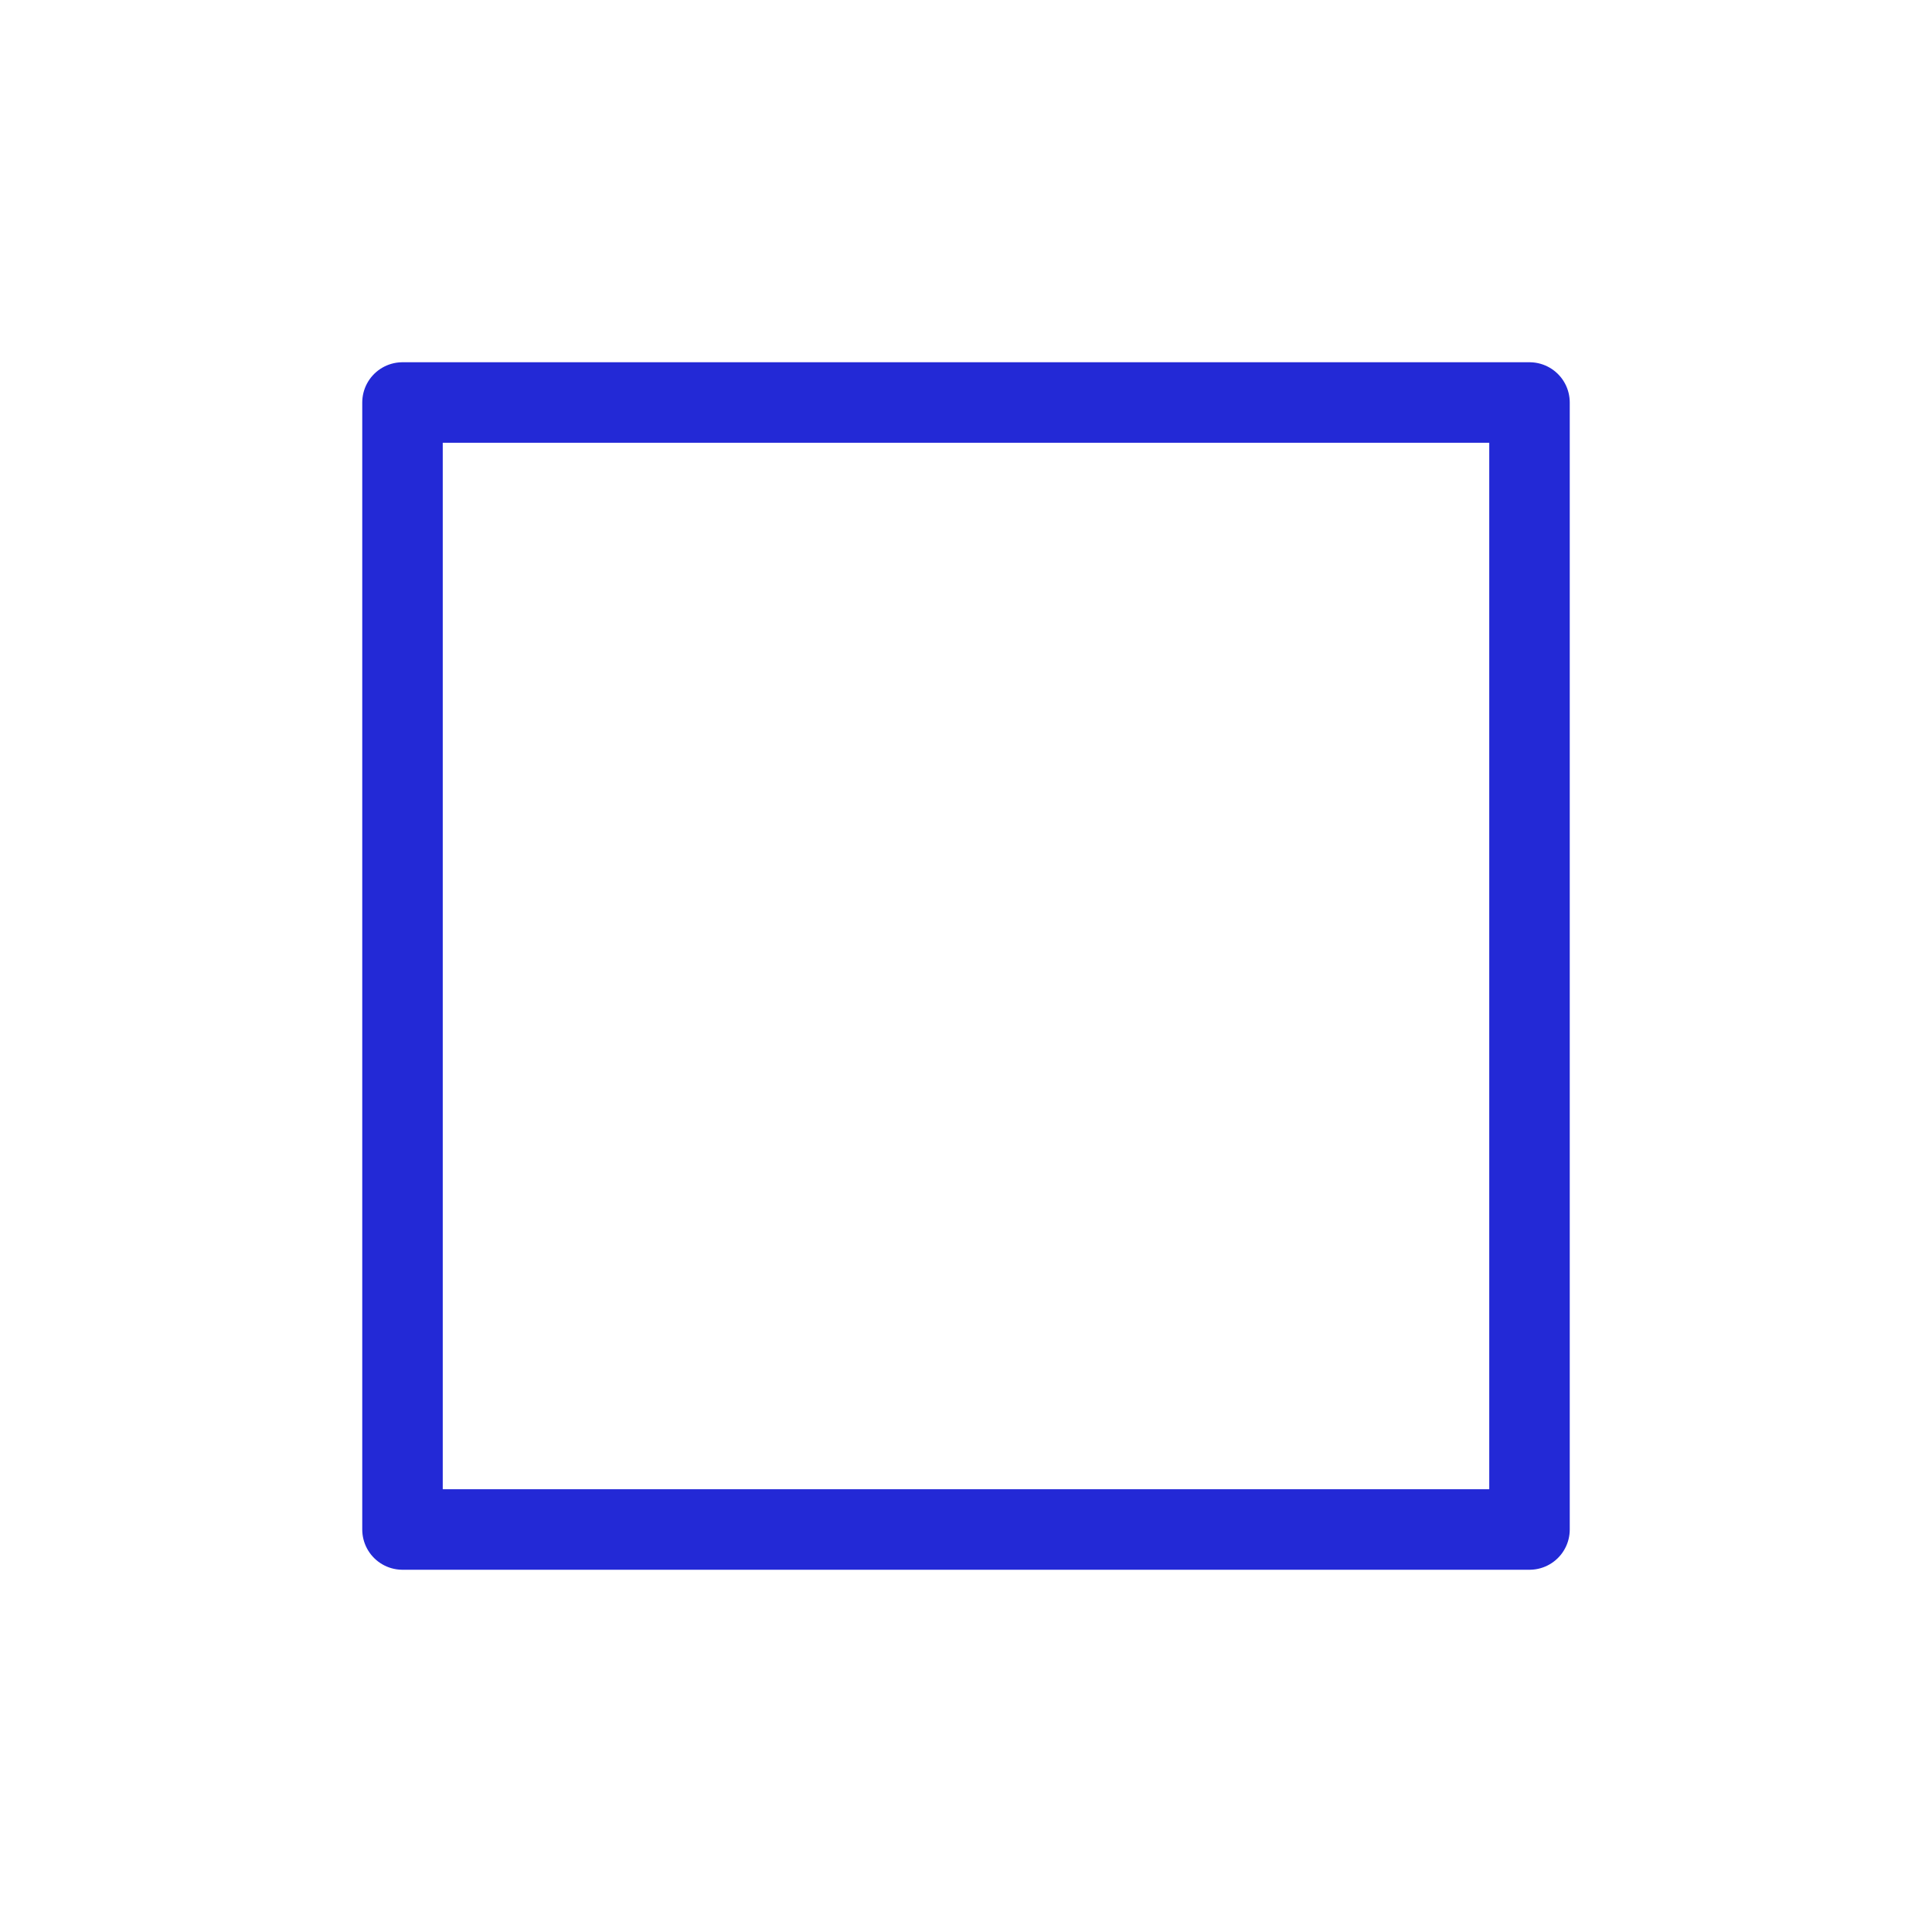
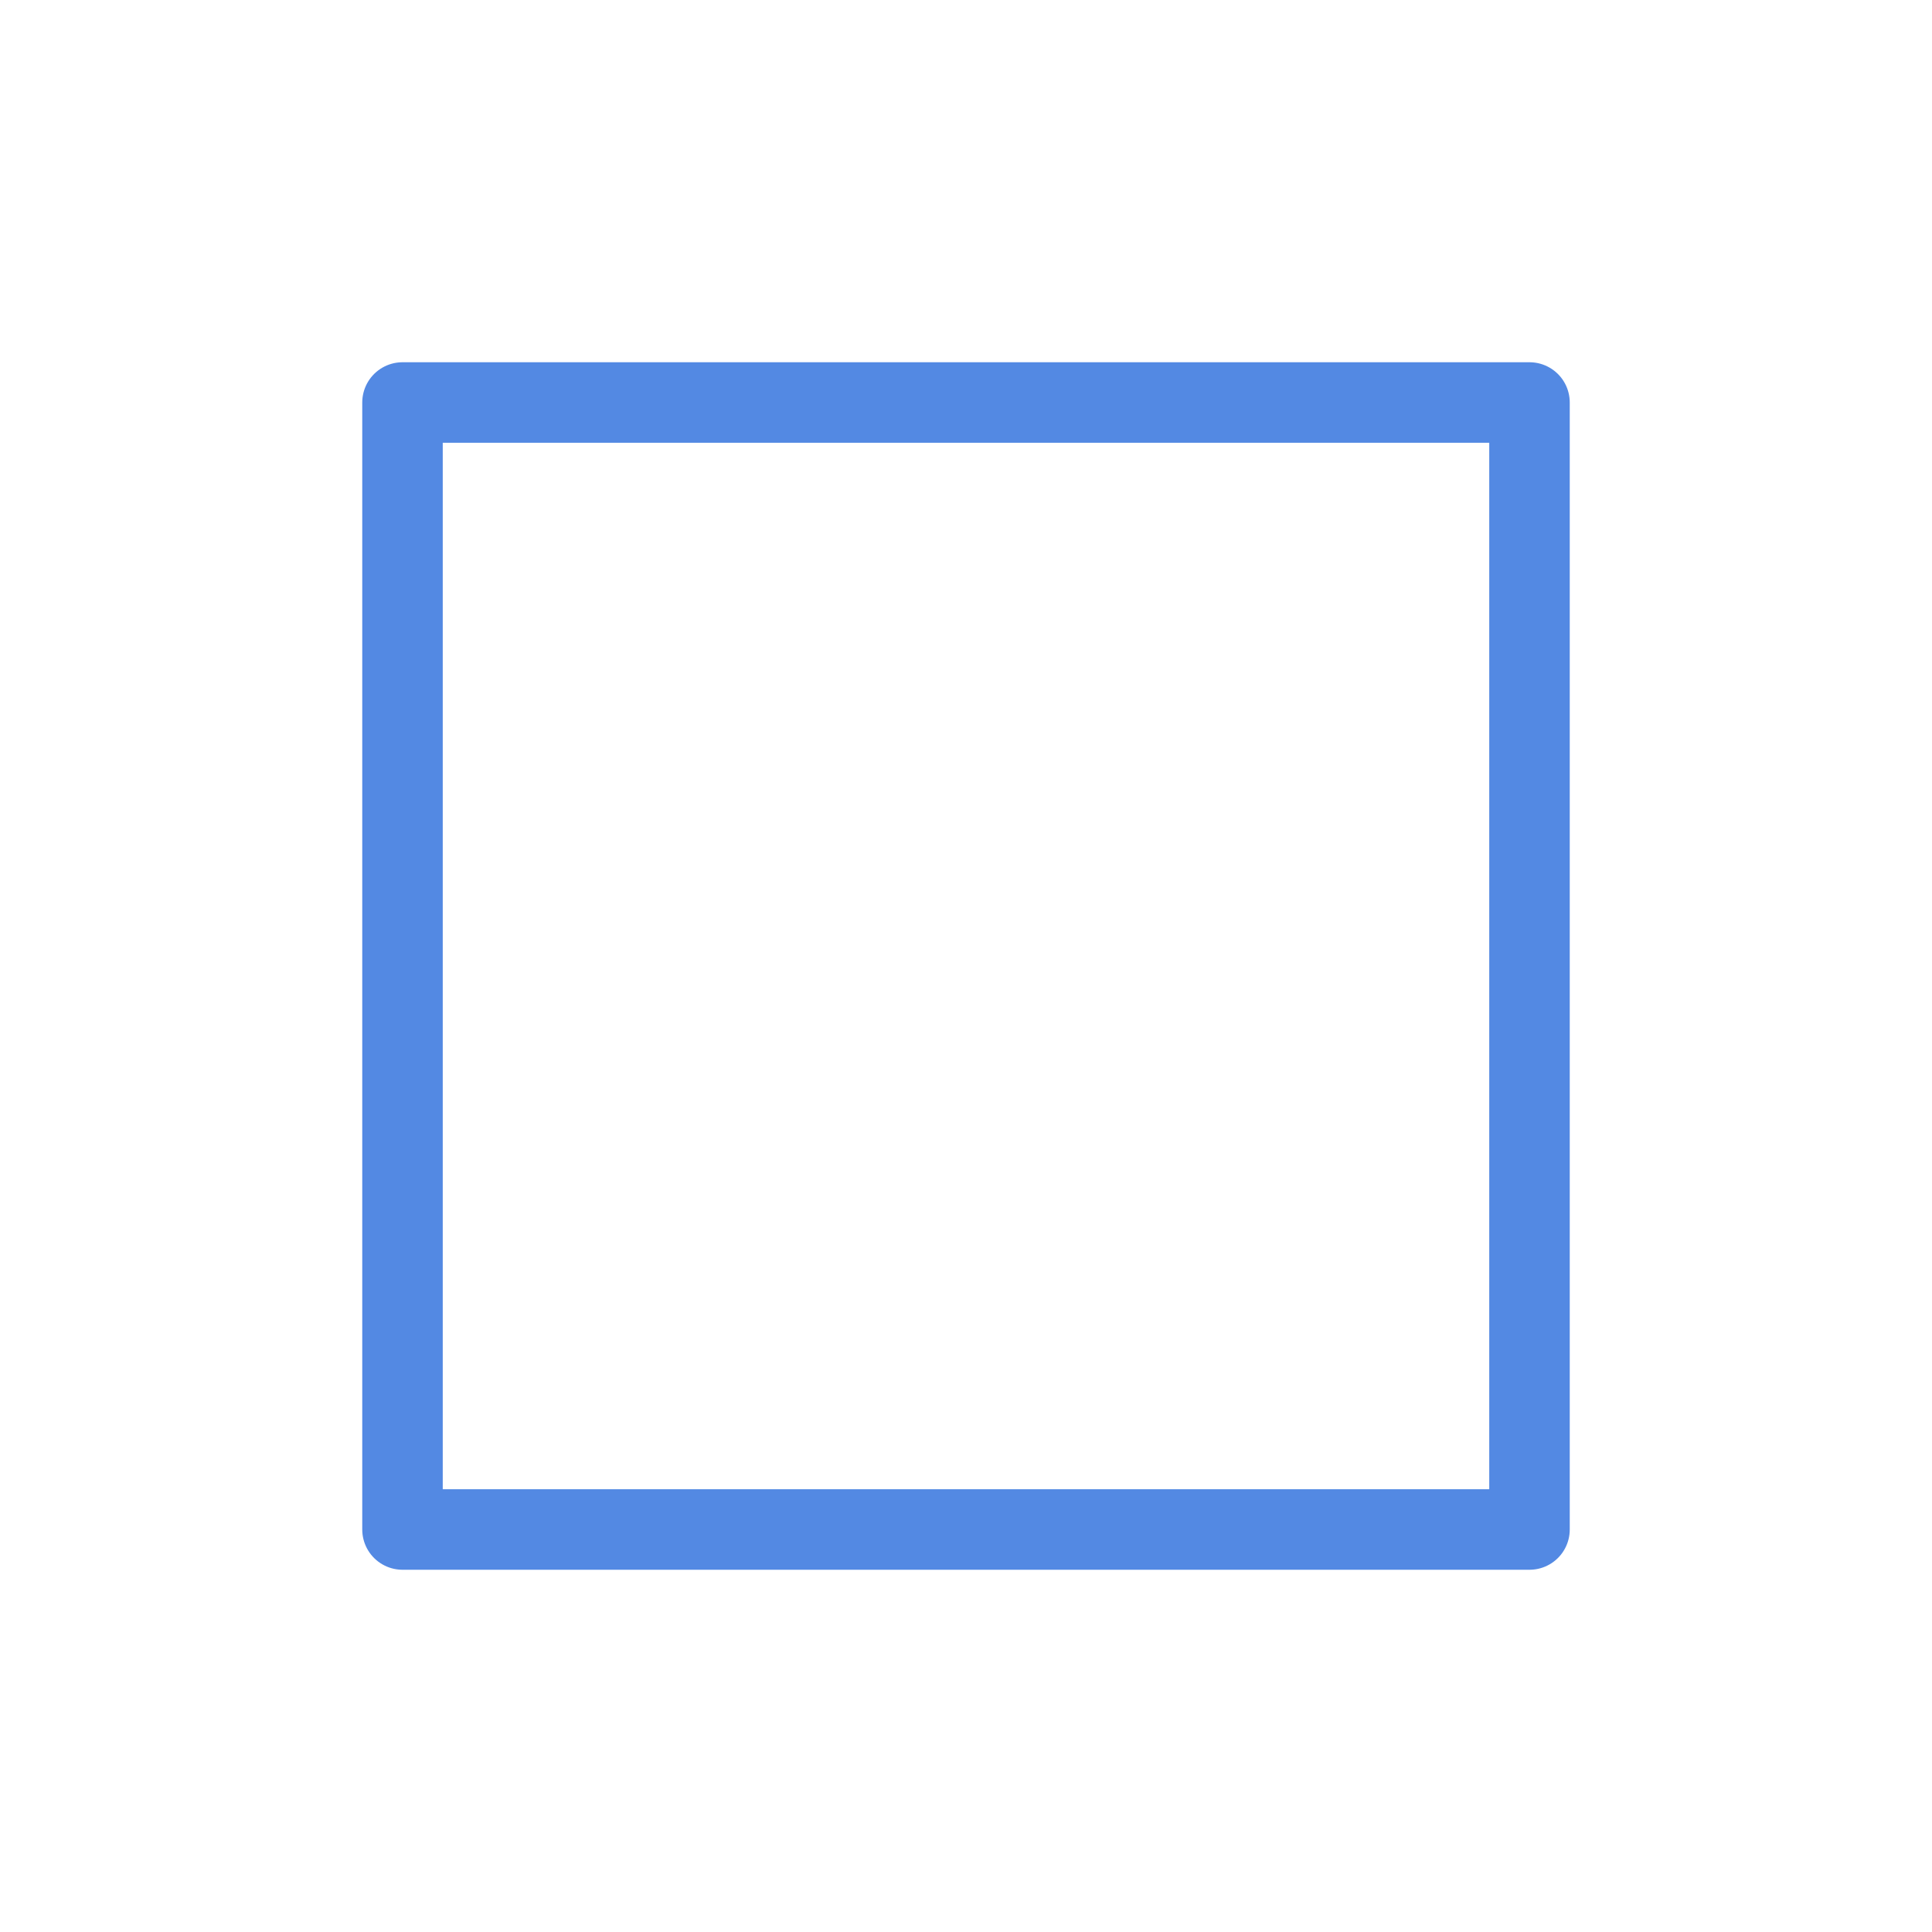
- <svg xmlns="http://www.w3.org/2000/svg" role="img" width="48px" height="48px" viewBox="0 0 24 24" aria-labelledby="stopIconTitle" stroke="#2329D6" stroke-width="1" stroke-linecap="round" stroke-linejoin="round" fill="none" color="#2329D6">
+ <svg xmlns="http://www.w3.org/2000/svg" role="img" width="48px" height="48px" viewBox="0 0 24 24" aria-labelledby="stopIconTitle" stroke="#5389E3" stroke-width="1" stroke-linecap="round" stroke-linejoin="round" fill="none" color="#5389E3">
  <rect width="14" height="14" x="5" y="5" />
</svg>
